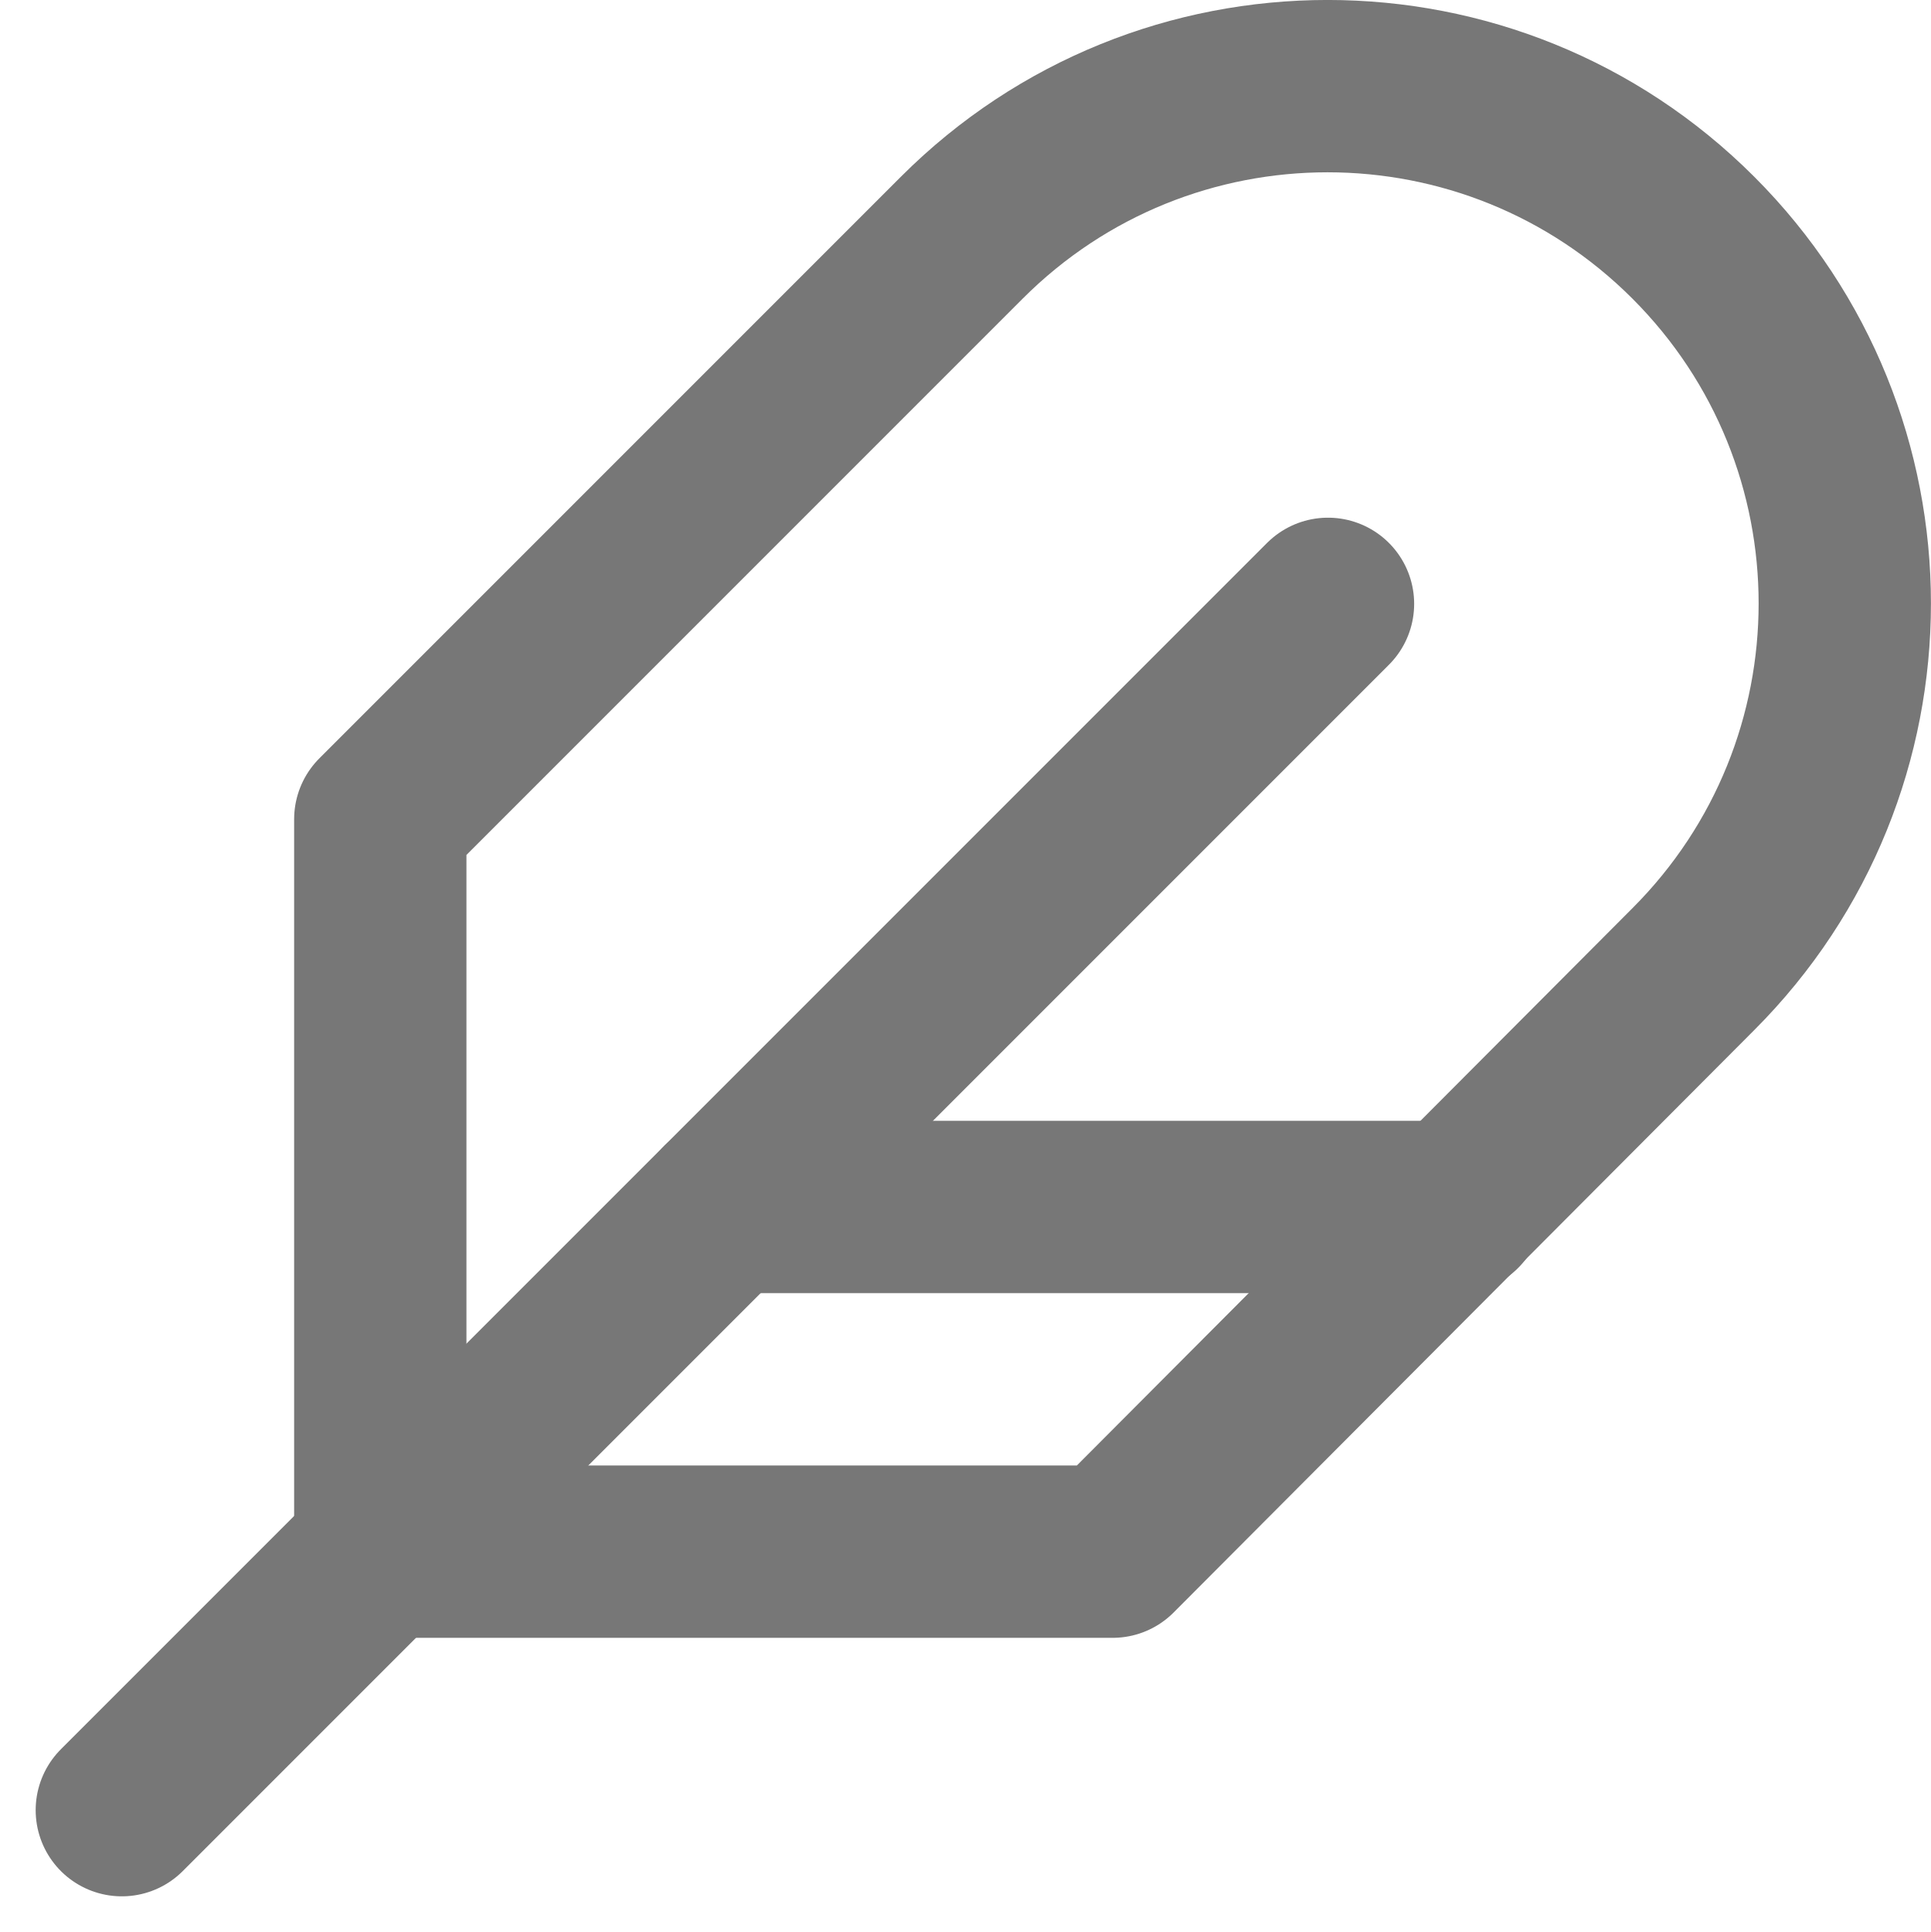
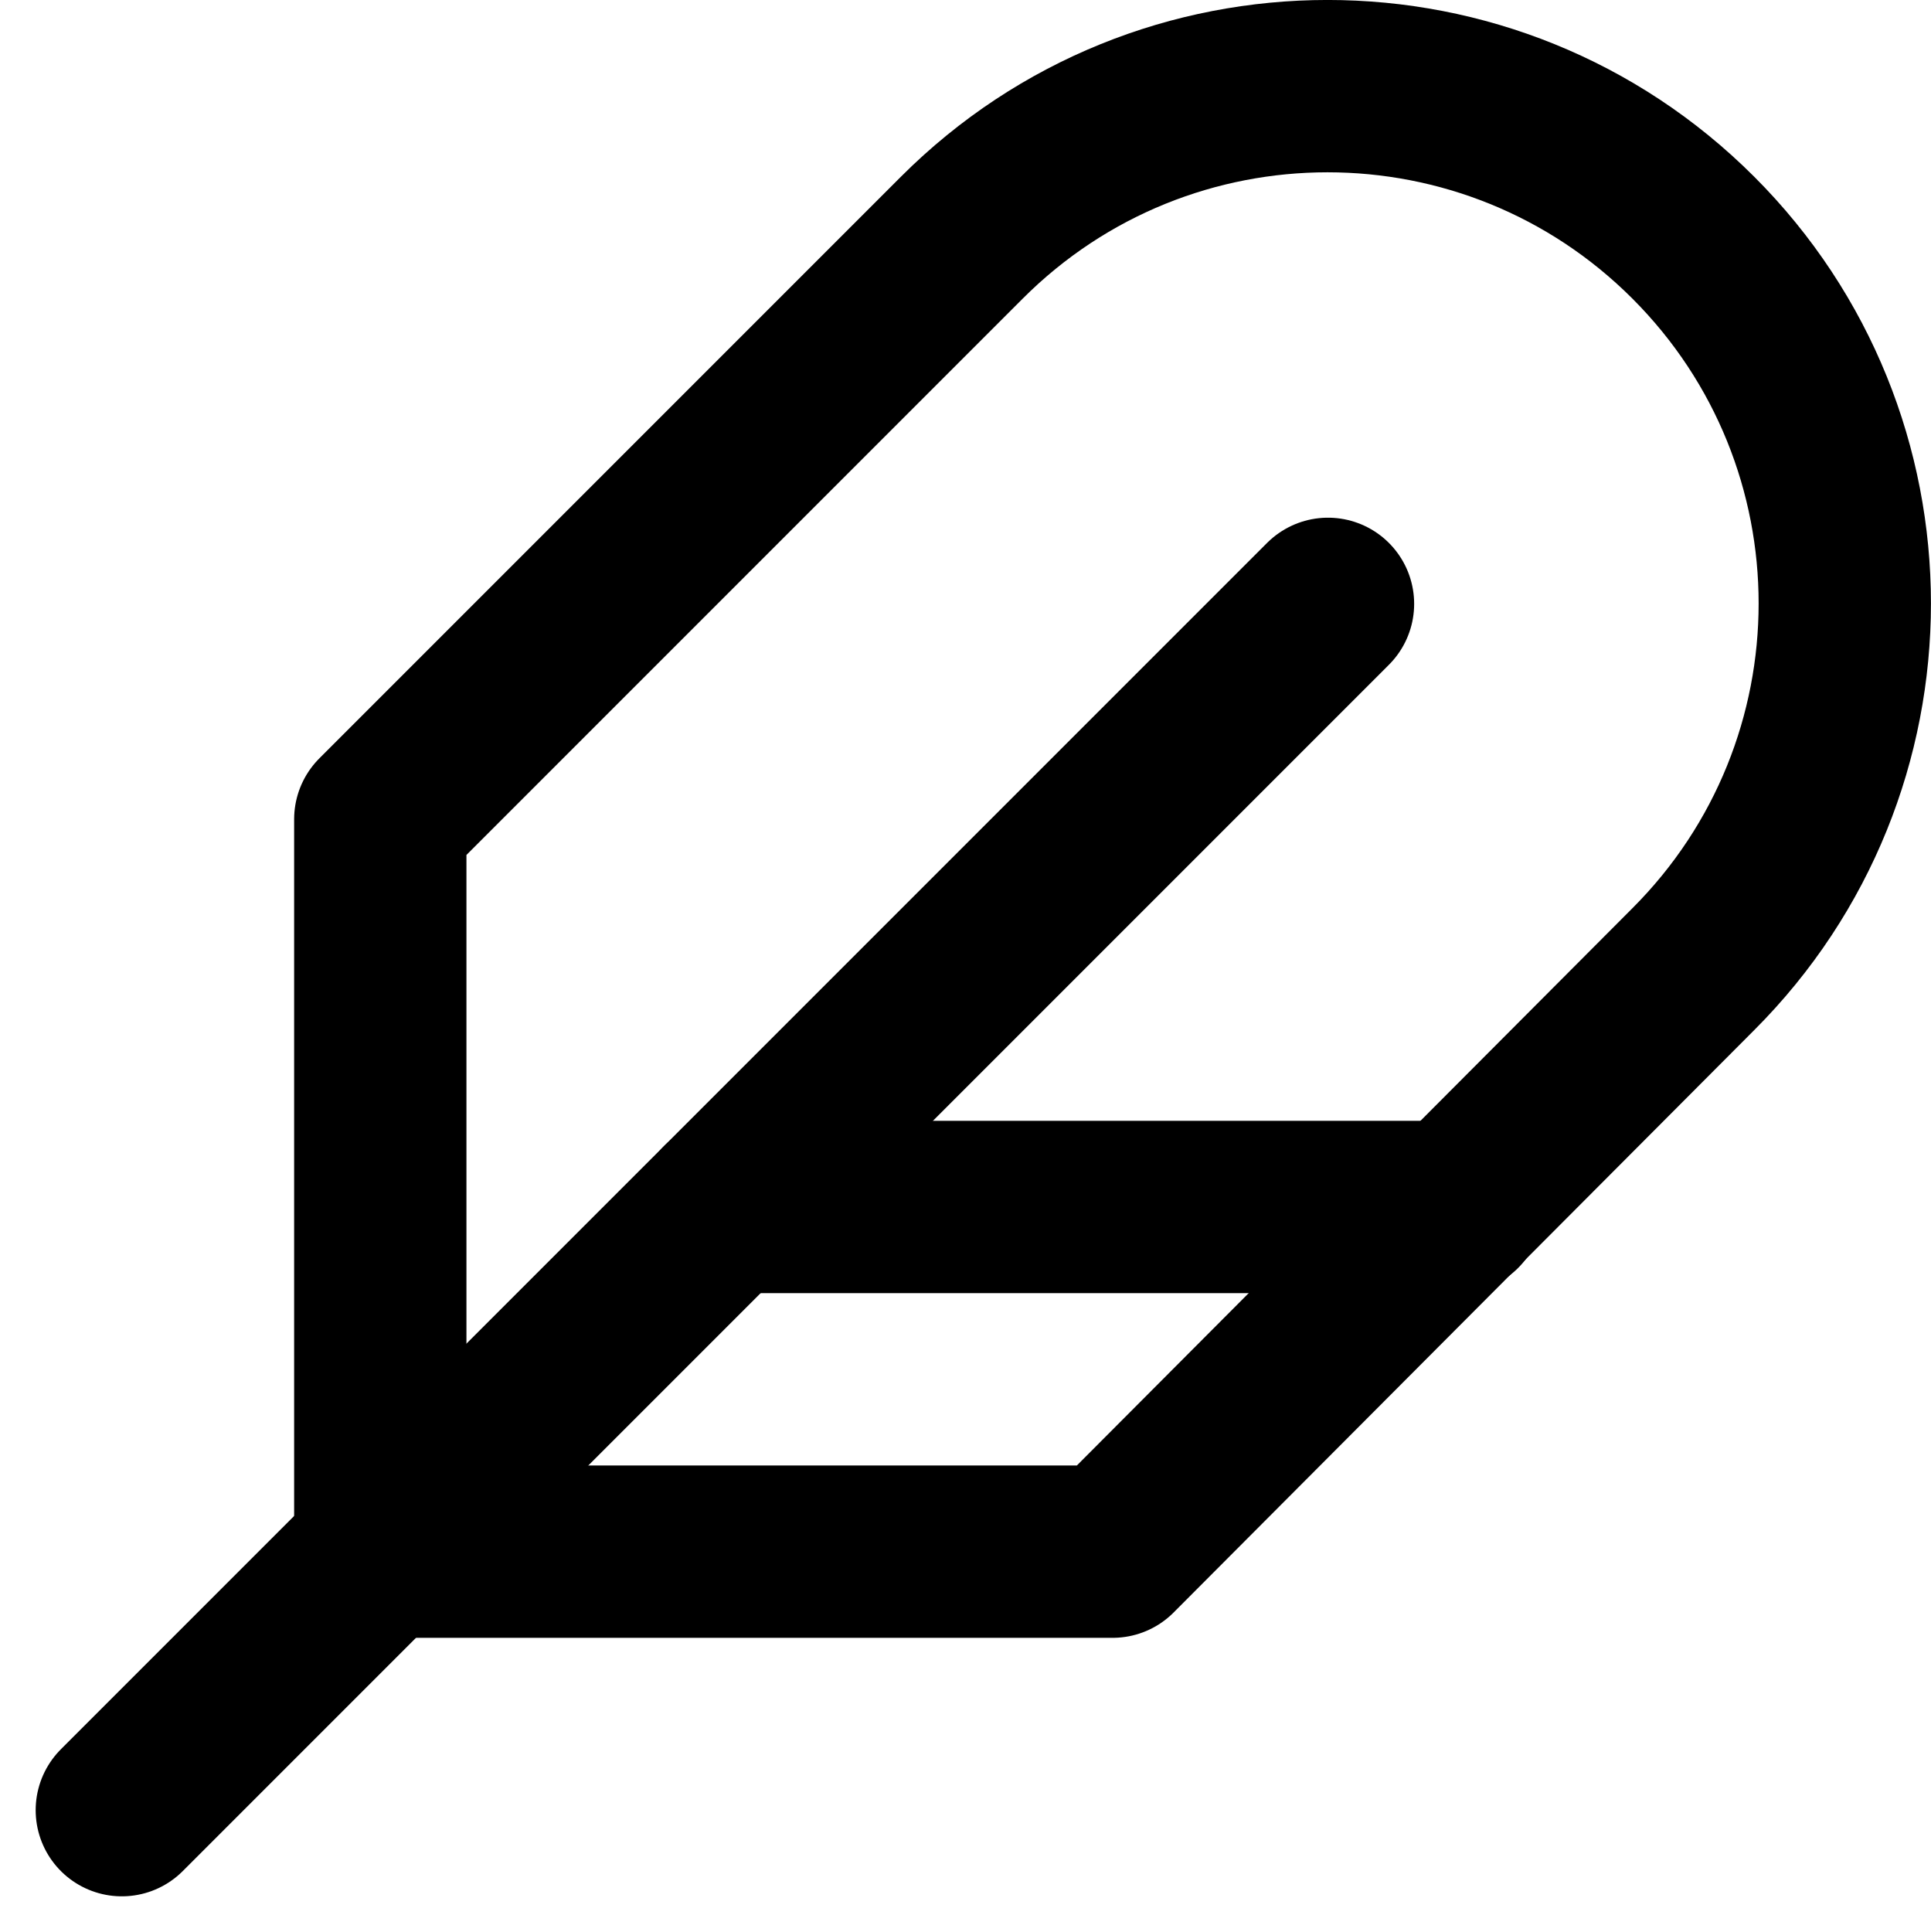
<svg xmlns="http://www.w3.org/2000/svg" width="22.413" height="22.422" viewBox="0 0 22.413 22.422">
  <g id="feather" transform="translate(-0.586 -0.992)">
-     <path id="Tracciato_278" data-name="Tracciato 278" d="M20.24,12.24a6,6,0,0,0-8.49-8.49L5,10.5V19h8.5Z" fill="none" stroke="#777" stroke-linecap="round" stroke-linejoin="round" stroke-width="2" />
-     <line id="Linea_67" data-name="Linea 67" x1="14" y2="14" transform="translate(2 8)" fill="none" stroke="#777" stroke-linecap="round" stroke-linejoin="round" stroke-width="2" />
-     <line id="Linea_68" data-name="Linea 68" x1="8.5" transform="translate(9 15)" fill="none" stroke="#777" stroke-linecap="round" stroke-linejoin="round" stroke-width="2" />
+     <path id="Tracciato_278" data-name="Tracciato 278" d="M20.24,12.24a6,6,0,0,0-8.49-8.49L5,10.5V19h8.5Z" fill="none" stroke="currentColor" stroke-linecap="round" stroke-linejoin="round" stroke-width="2" />
+     <line id="Linea_67" data-name="Linea 67" x1="14" y2="14" transform="translate(2 8)" fill="none" stroke="currentColor" stroke-linecap="round" stroke-linejoin="round" stroke-width="2" />
+     <line id="Linea_68" data-name="Linea 68" x1="8.5" transform="translate(9 15)" fill="none" stroke="currentColor" stroke-linecap="round" stroke-linejoin="round" stroke-width="2" />
  </g>
</svg>
